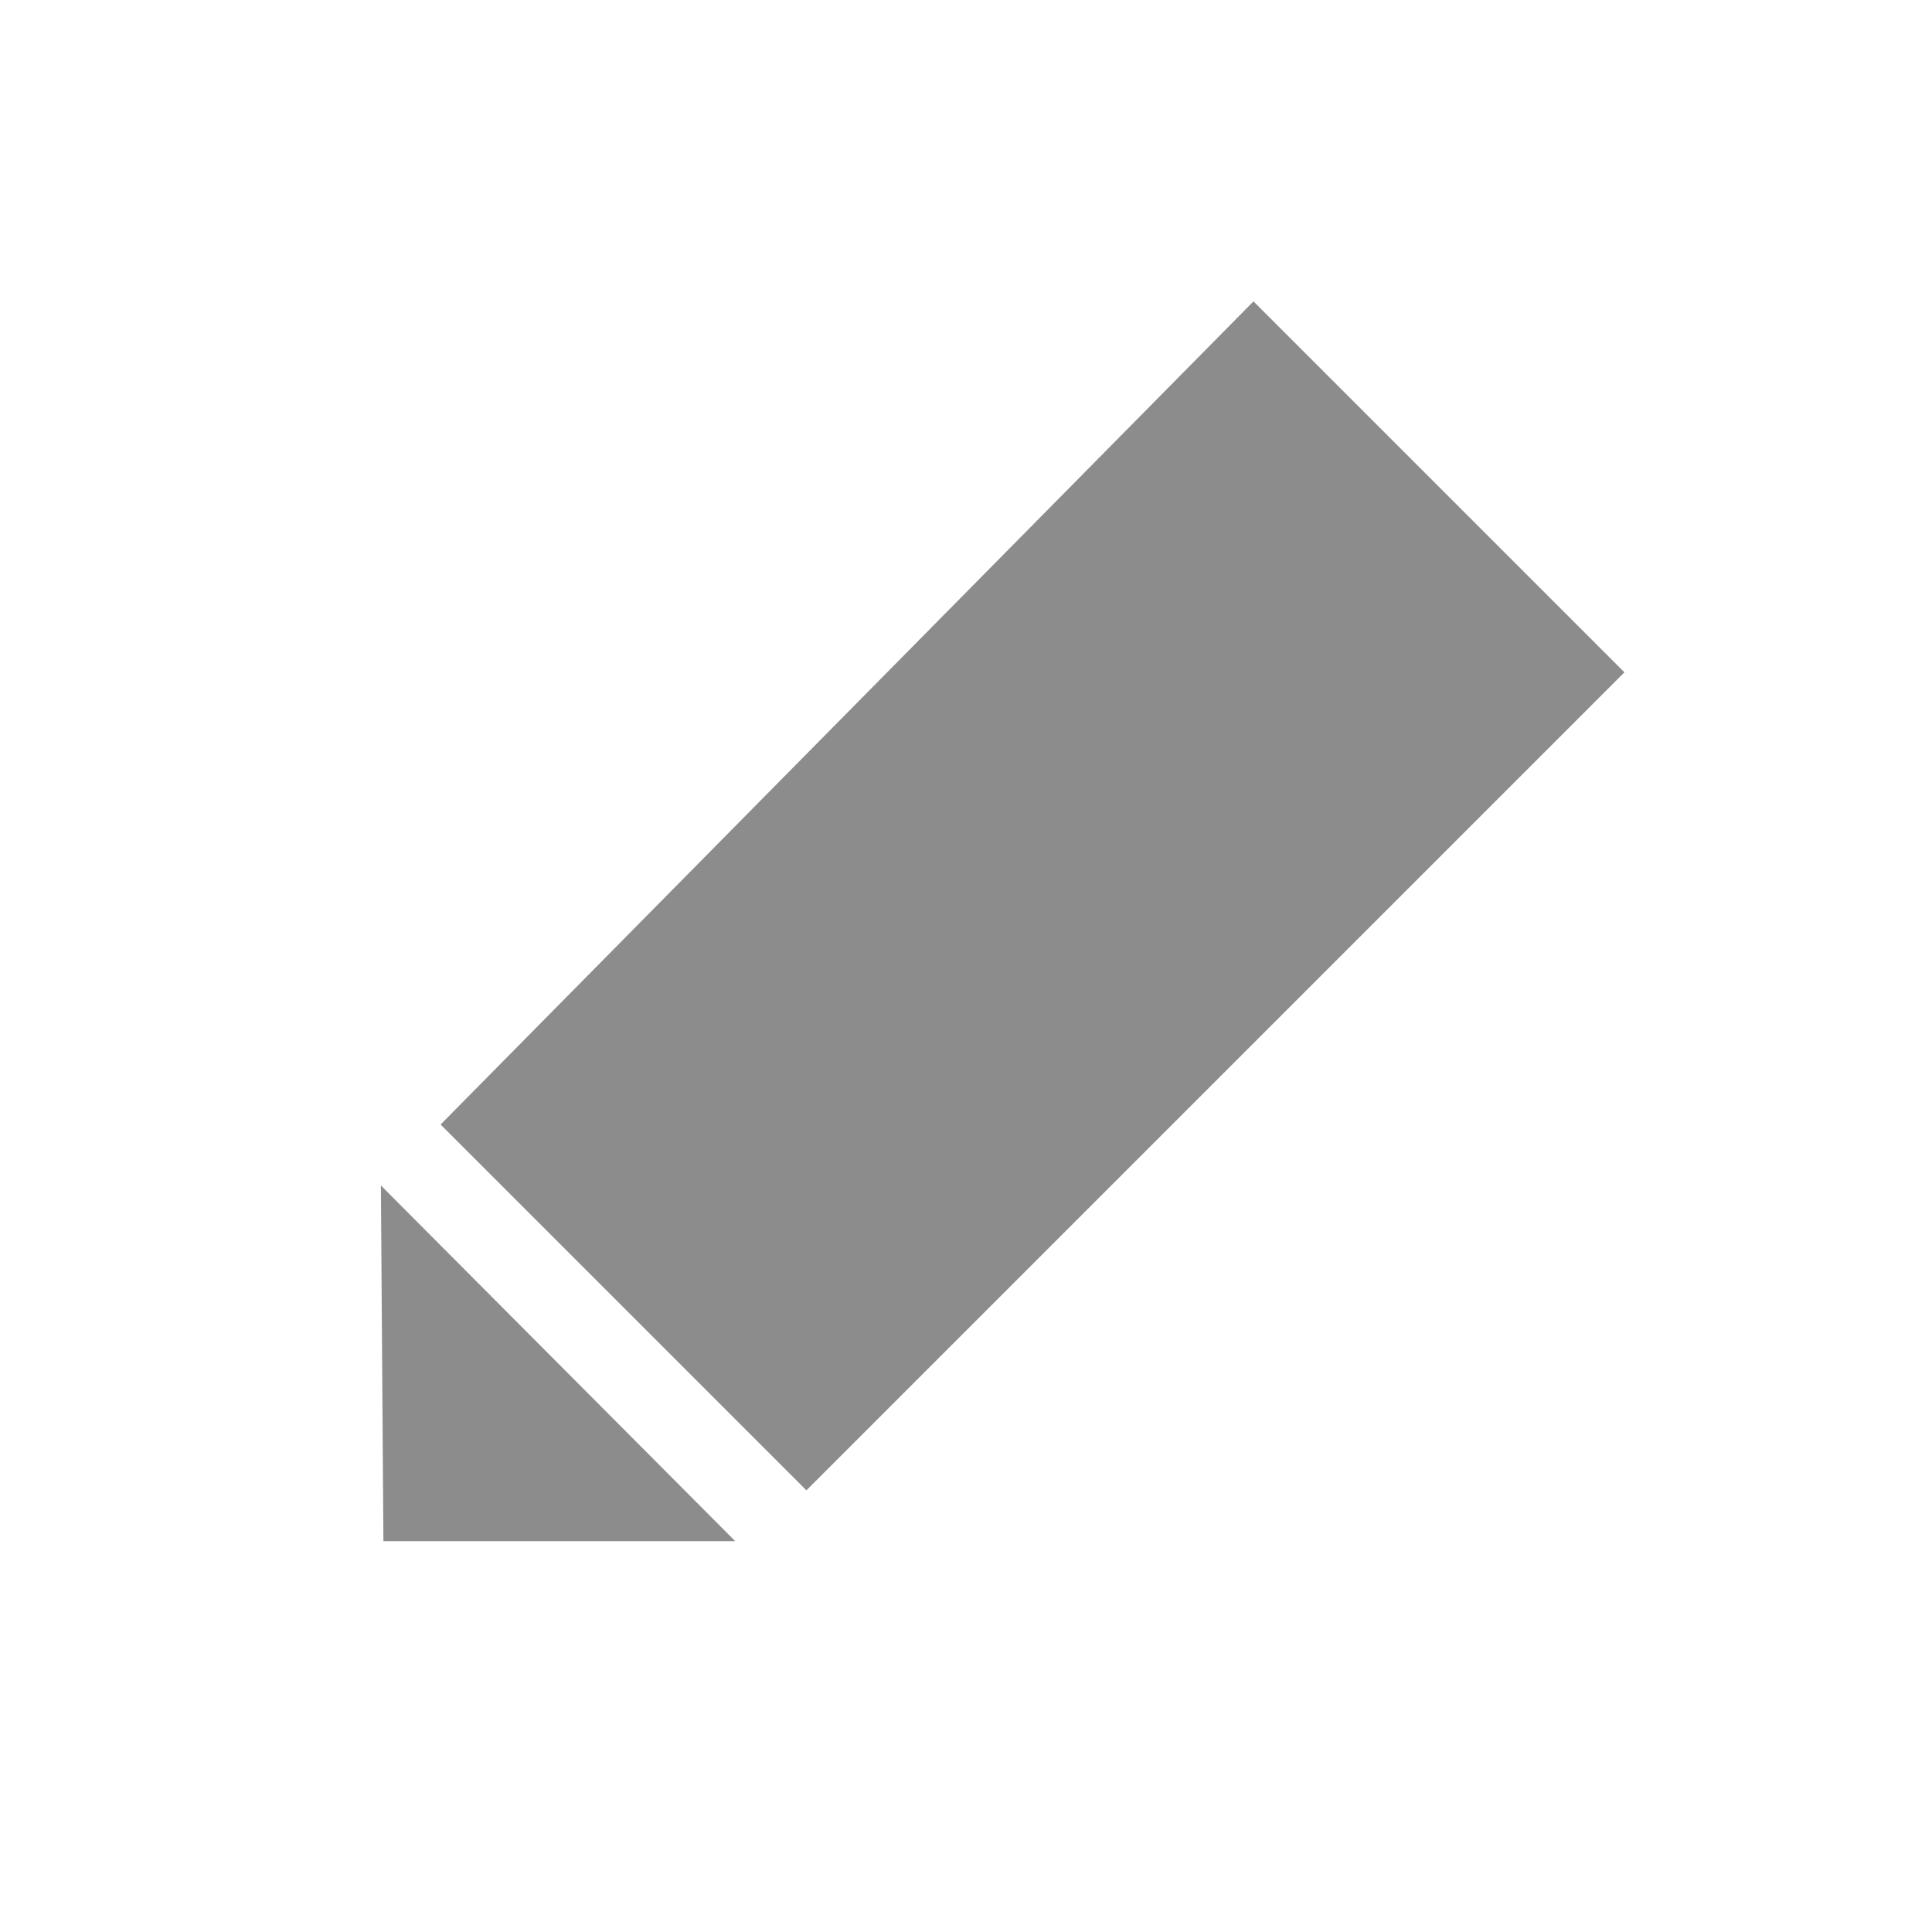
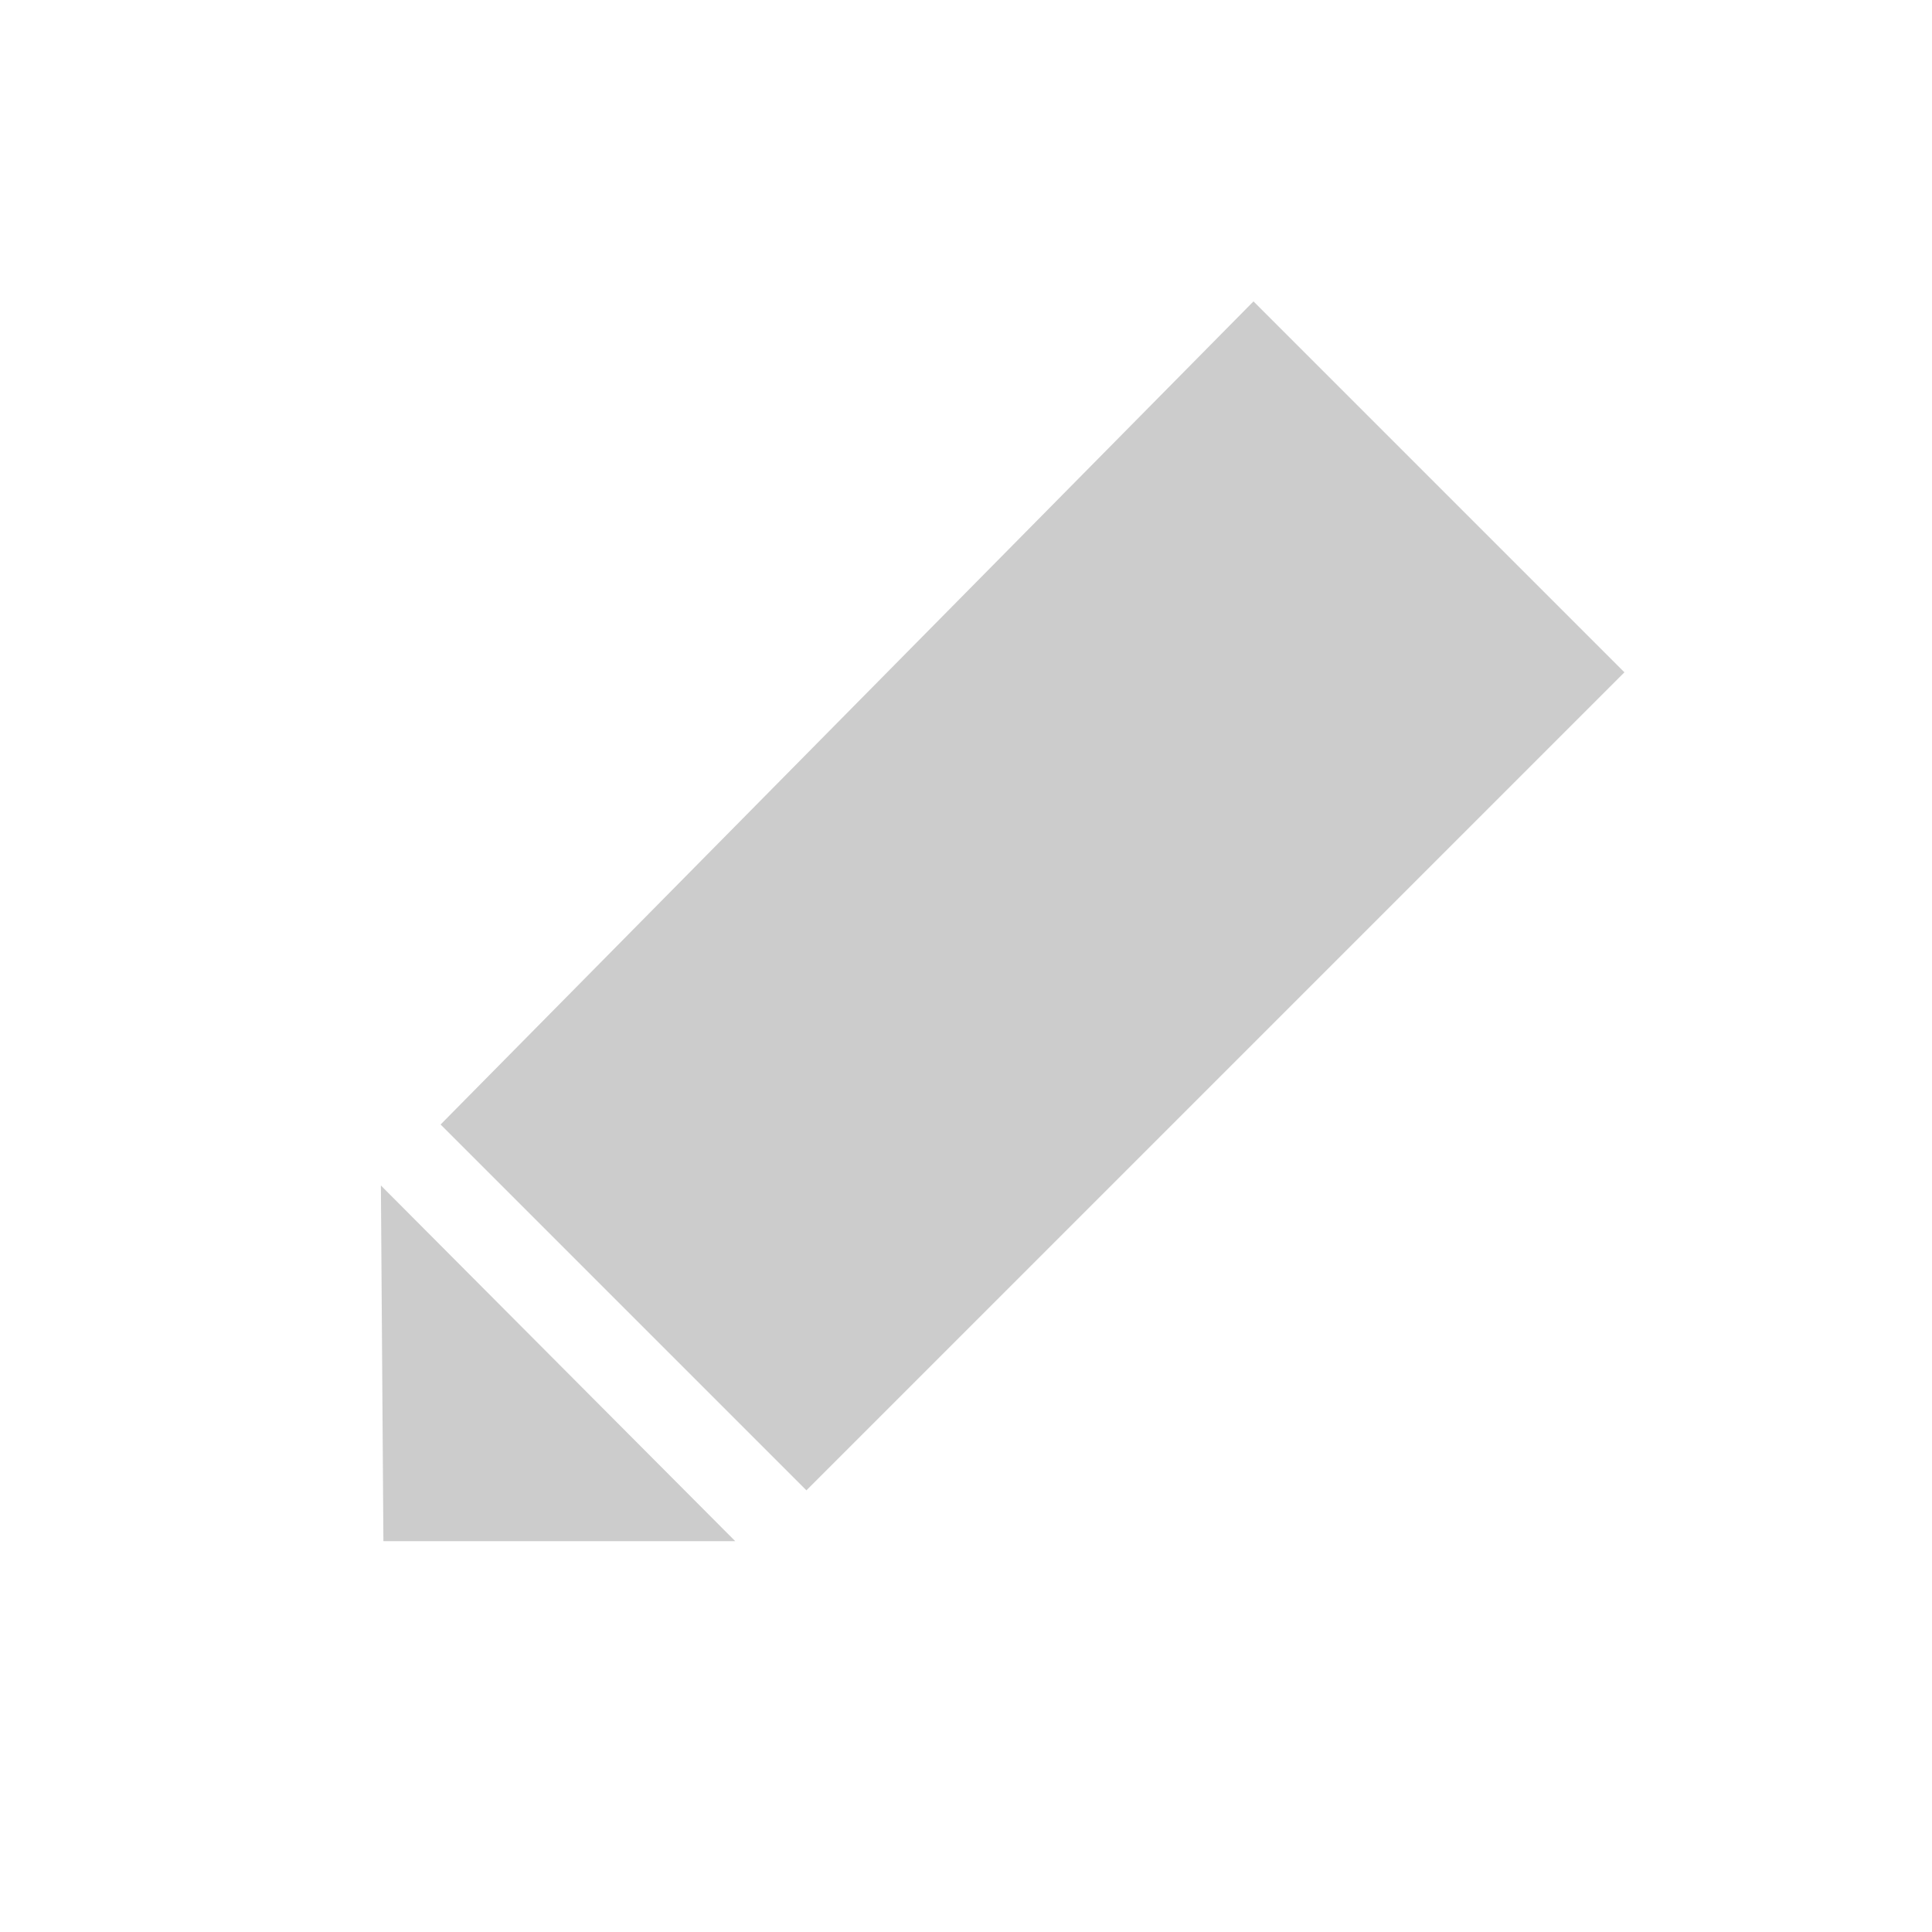
<svg xmlns="http://www.w3.org/2000/svg" version="1.1" id="Layer_1" x="0px" y="0px" width="20px" height="20px" viewBox="0 0 20 20" enable-background="new 0 0 20 20" xml:space="preserve">
  <g>
    <g>
-       <polygon fill="#8C8C8C" points="3.943,12.272 3.969,15.954 7.611,15.954   " />
-       <polygon fill="#8C8C8C" points="4.561,11.641 8.348,15.428 16.816,6.96 12.976,3.12   " />
+       <polygon fill="#CCCCCC" points="3.943,12.272 3.969,15.954 7.611,15.954   " />
+       <polygon fill="#CCCCCC" points="4.561,11.641 8.348,15.428 16.816,6.96 12.976,3.12   " />
    </g>
  </g>
</svg>
